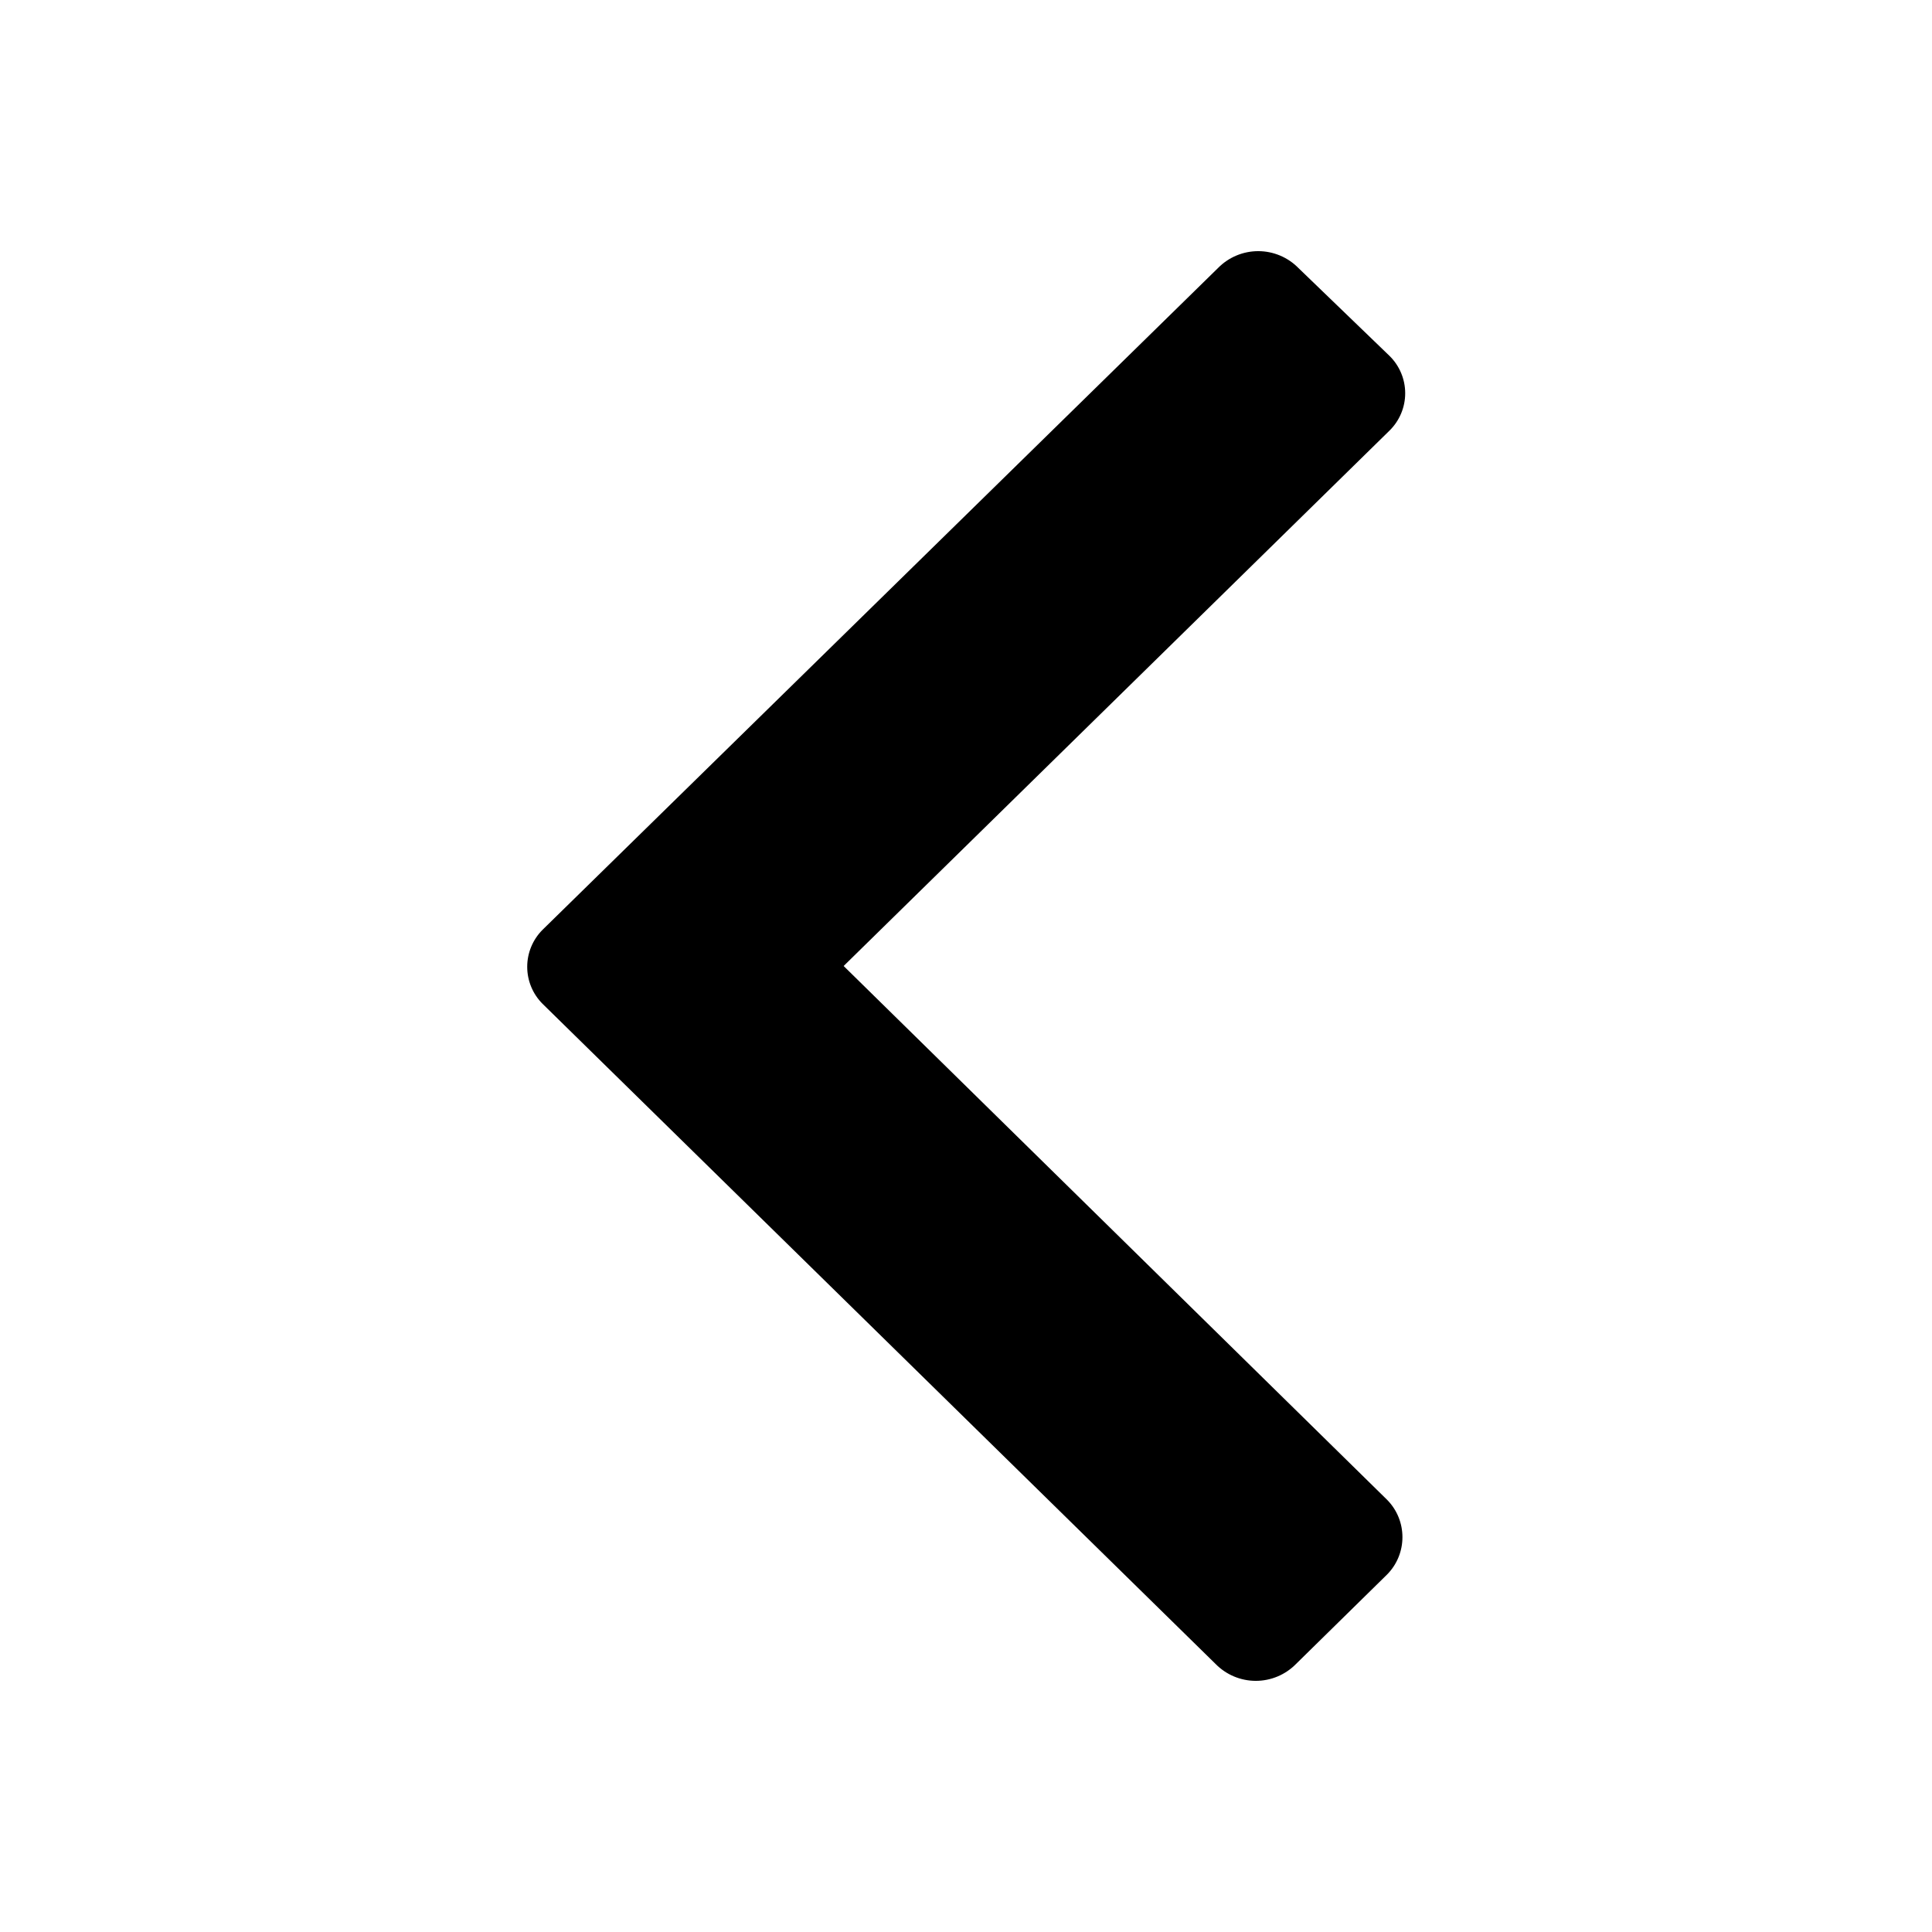
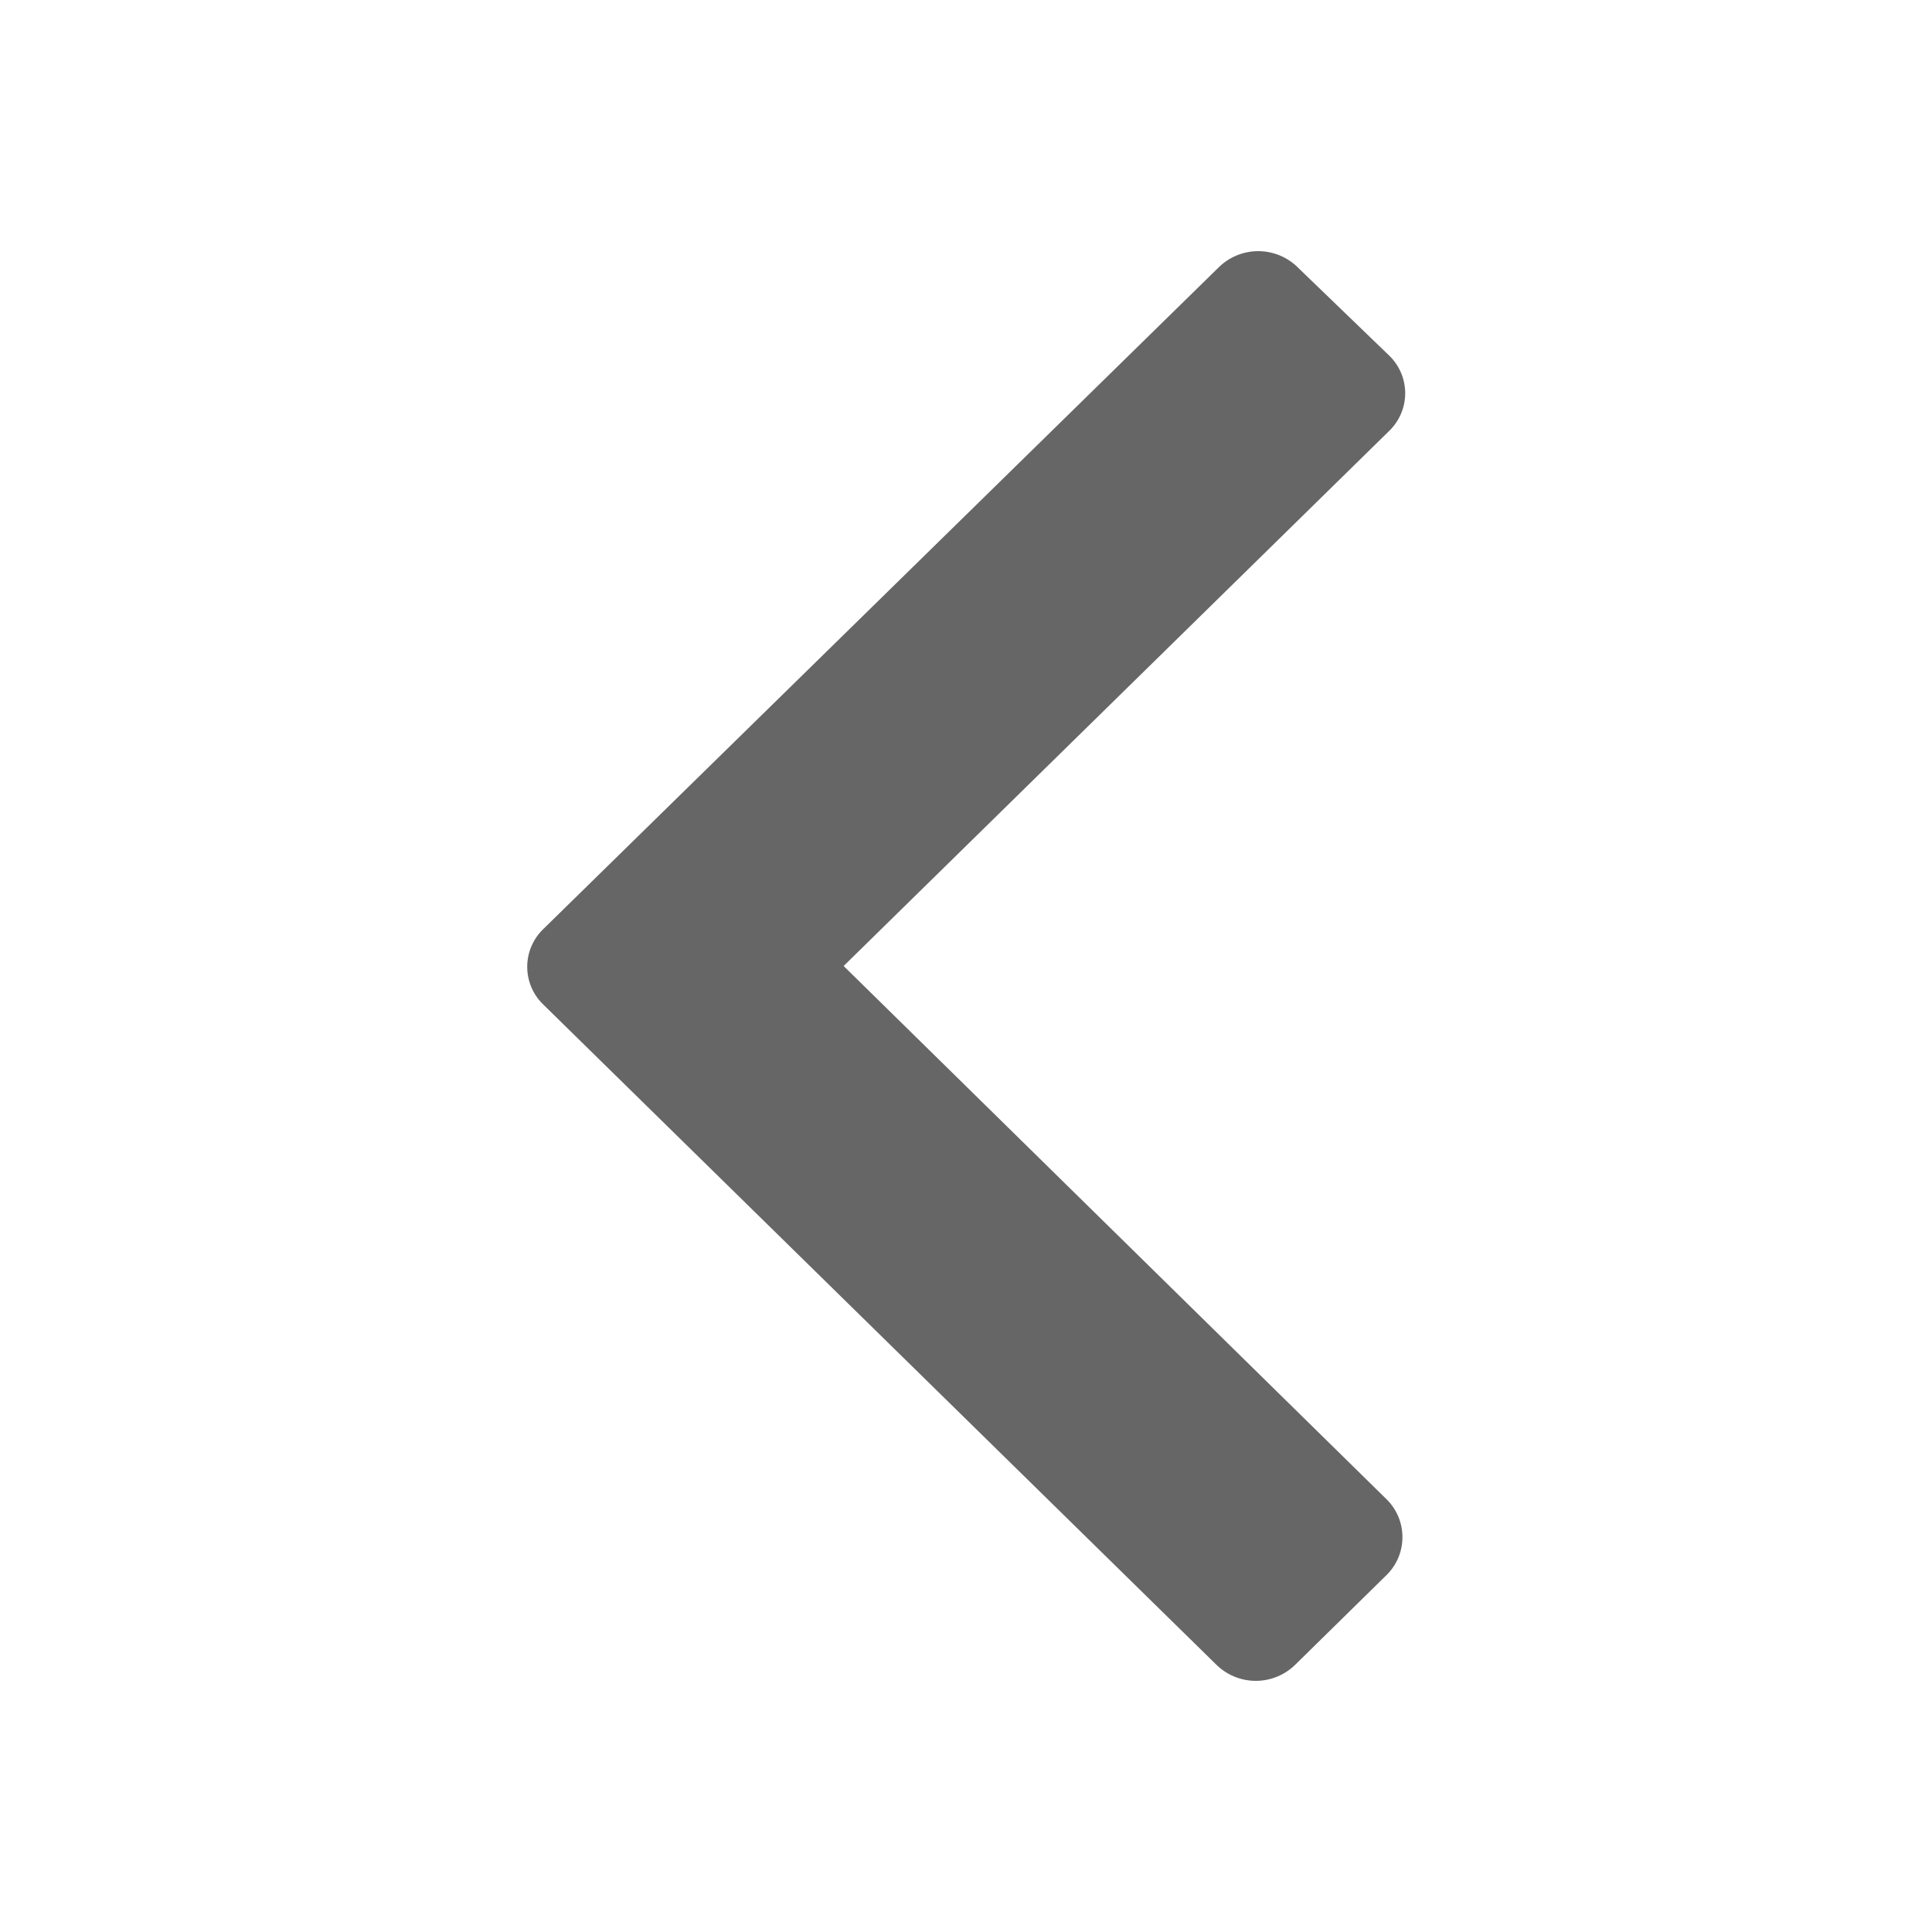
- <svg xmlns="http://www.w3.org/2000/svg" id="Camada_1" data-name="Camada 1" viewBox="0 0 24 24">
+ <svg xmlns="http://www.w3.org/2000/svg" id="Camada_1" data-name="Camada 1" fill="#666666" viewBox="0 0 24 24">
  <path d="M15.13,3.33a.7.7,0,0,1,1,0l1.13,1.09a.65.65,0,0,1,0,.93v0L10.48,12l6.75,6.63a.66.66,0,0,1,0,.93l0,0L16.1,20.67a.7.7,0,0,1-1,0l-8.36-8.2a.65.65,0,0,1,0-.92l0,0Z" />
</svg>
